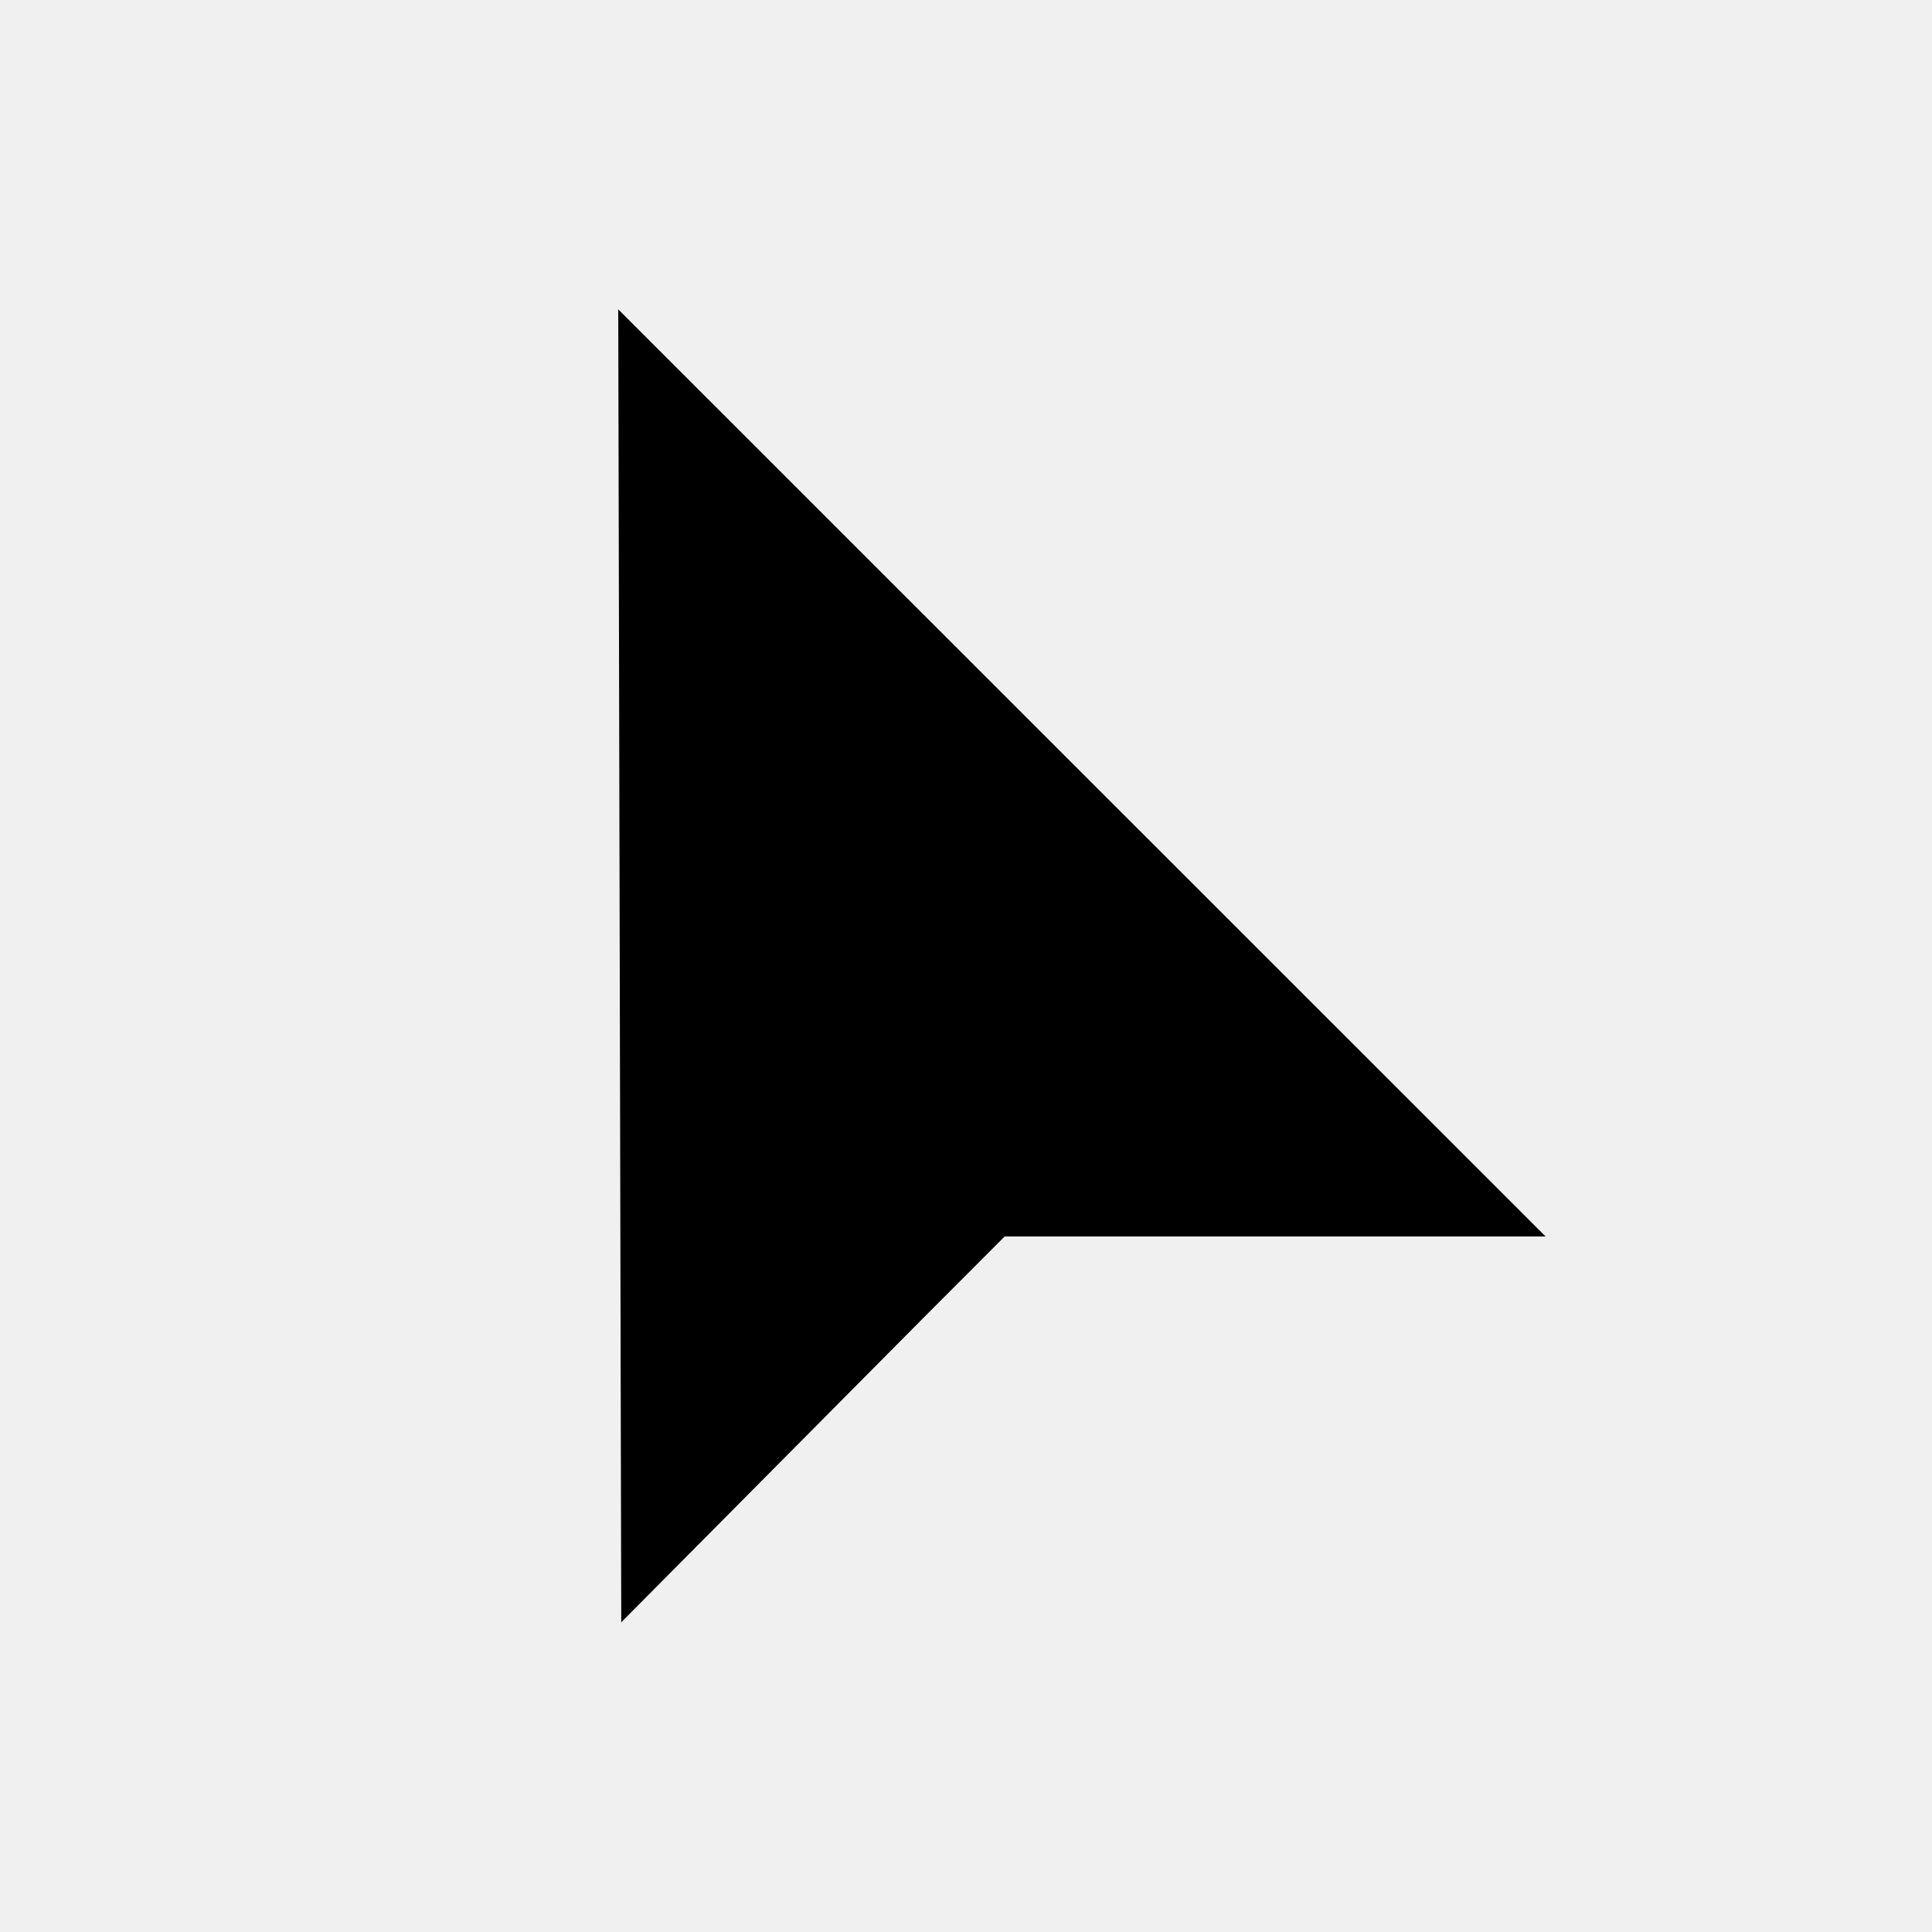
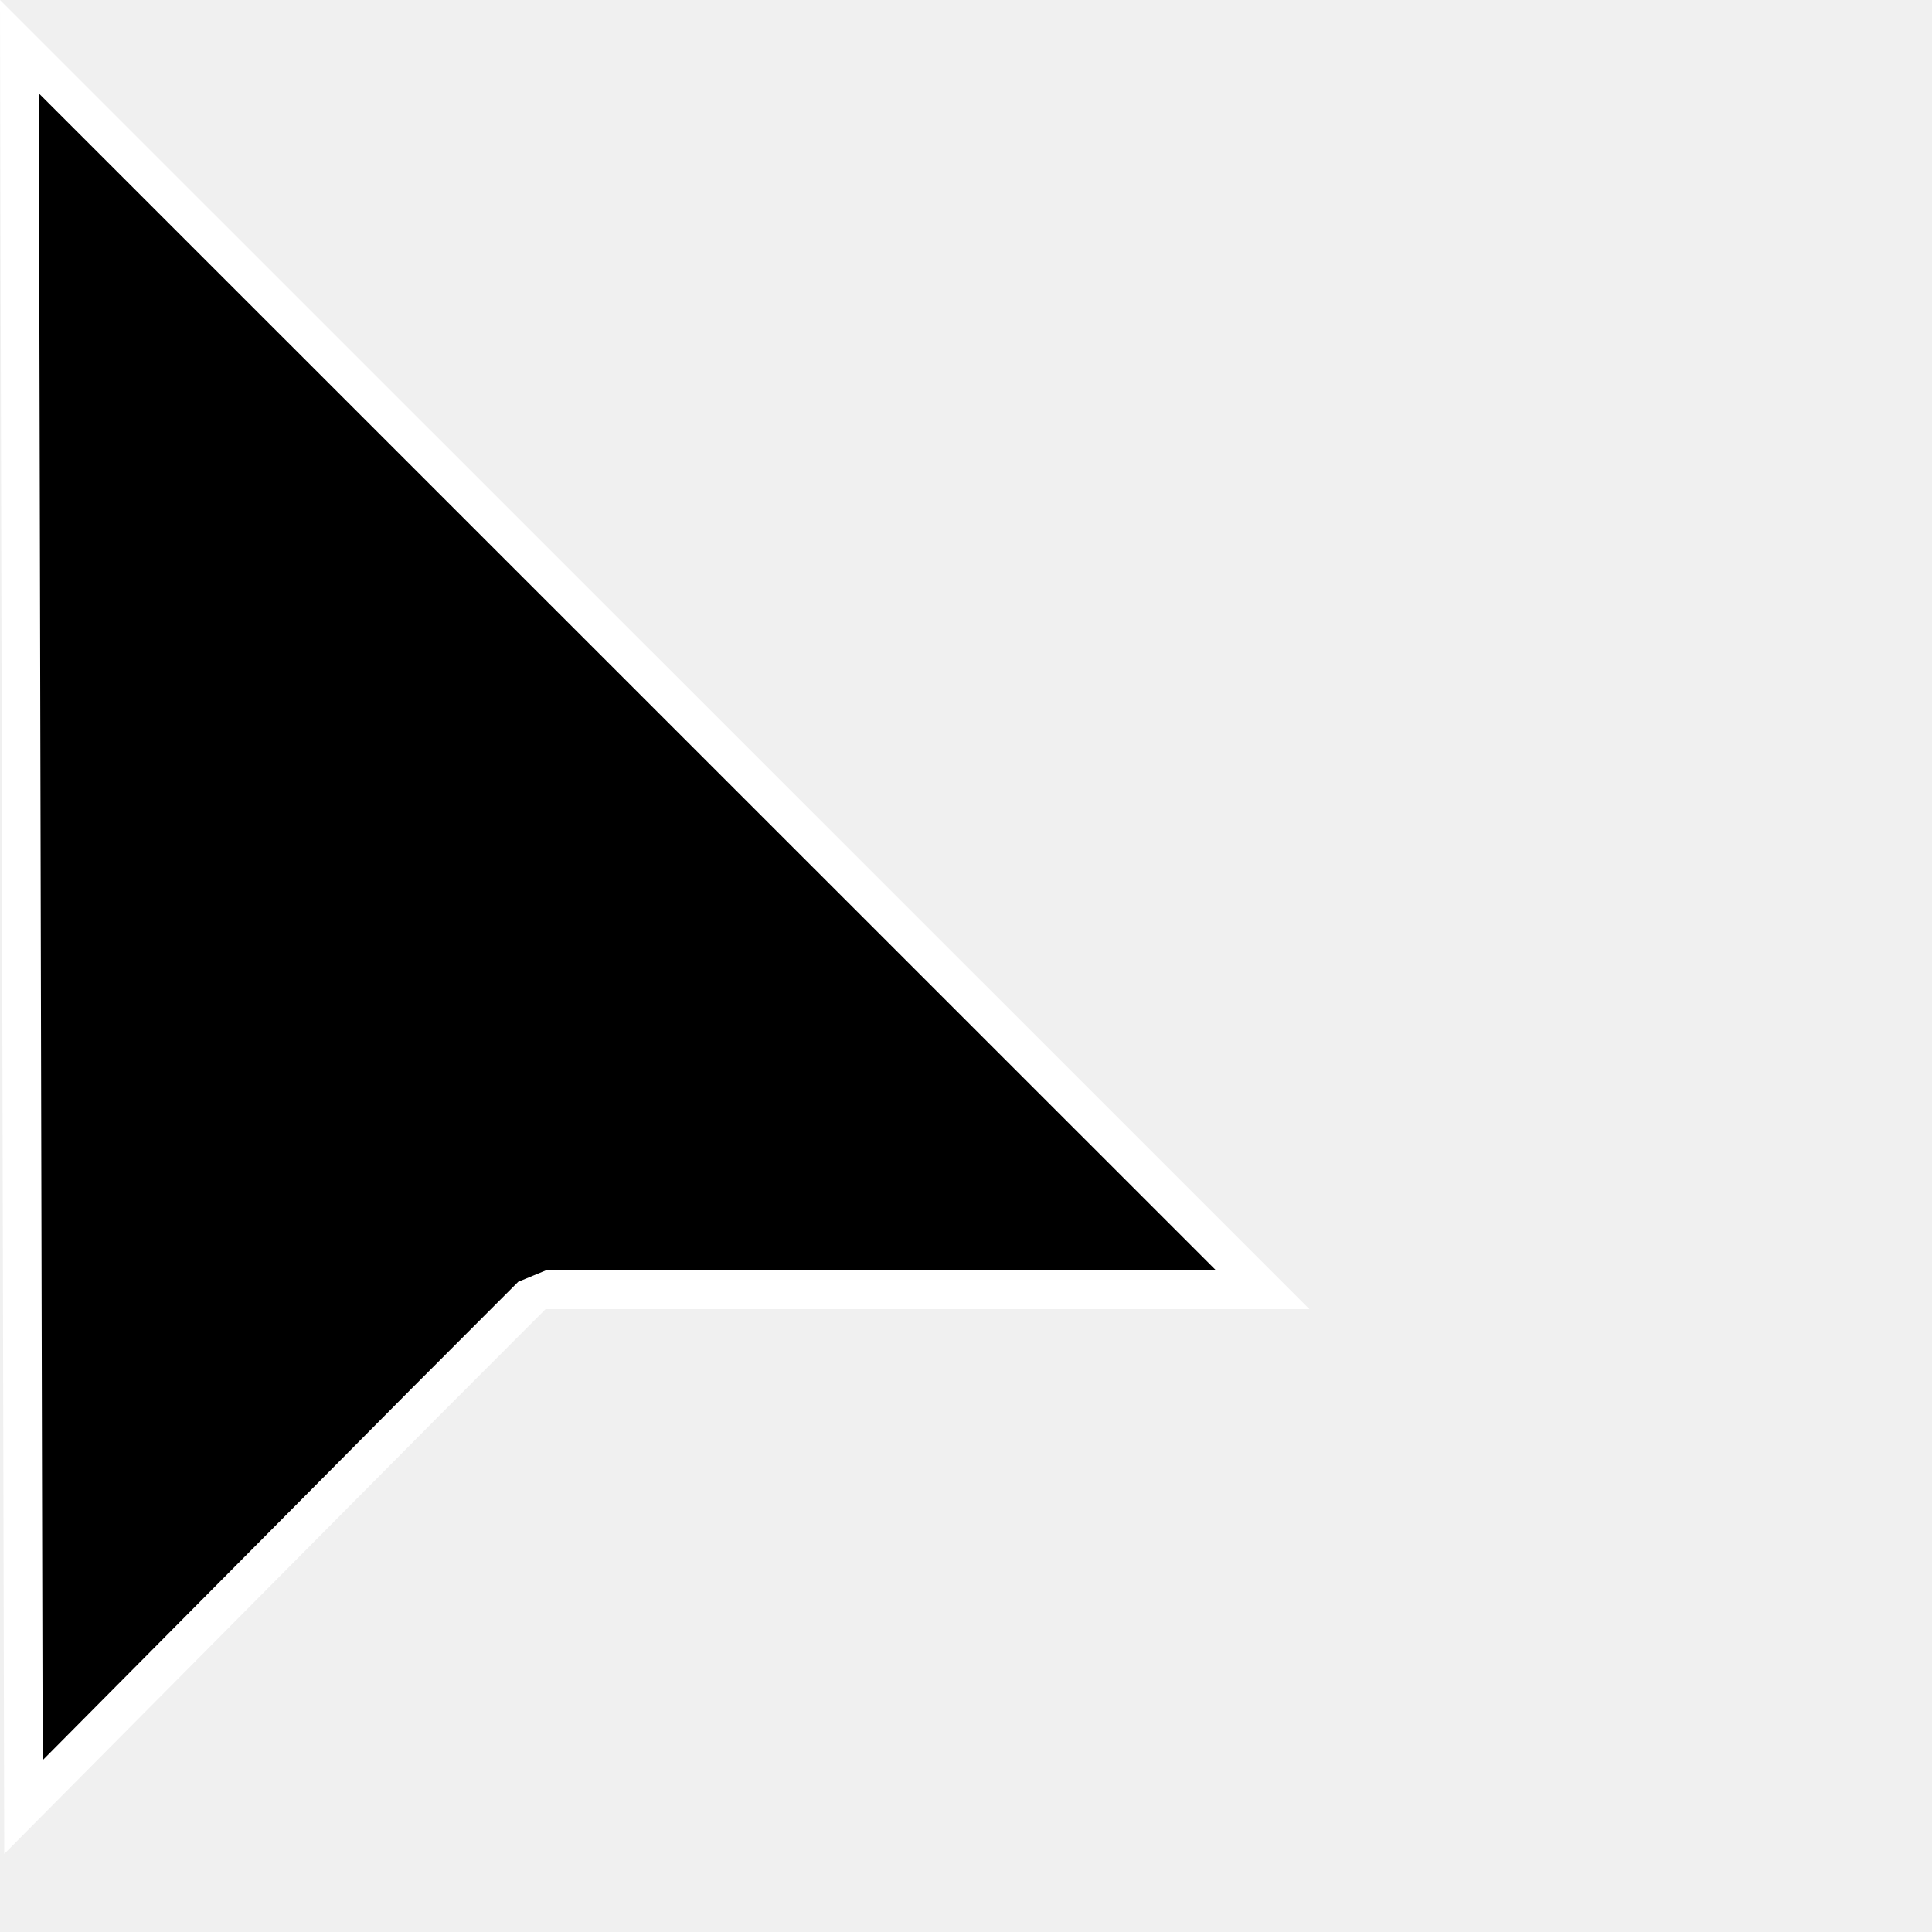
- <svg xmlns="http://www.w3.org/2000/svg" version="1.1" x="0px" y="0px" width="25px" height="25px" viewBox="-8 -4.003 25 25" enable-background="new -8 -4.003 25 25" xml:space="preserve">
+ <svg xmlns="http://www.w3.org/2000/svg" version="1.1" x="0px" y="0px" width="25px" height="25px" viewBox="0 0 25 25" enable-background="new 0 0 25 25" xml:space="preserve">
  <defs>
</defs>
-   <polygon points="0,0 0.039,16.989 4,12.999 5,11.997 6,11.997 6,11.997 12,11.997 " />
+   <g>
+     <polygon points="0.251,0.605 16.341,16.69 7.06,16.69 6.883,16.764 5.471,18.178 0.304,23.384  " />
+     <path fill="#FFFFFF" d="M0.503,1.209L15.737,16.44H8.472H7.06l-0.354,0.146l-1.413,1.415l-4.741,4.776L0.503,1.209 M0,0   l0.055,23.989l5.593-5.635L7.06,16.94h1.412h8.472L0,0L0,0z" />
+   </g>
</svg>
